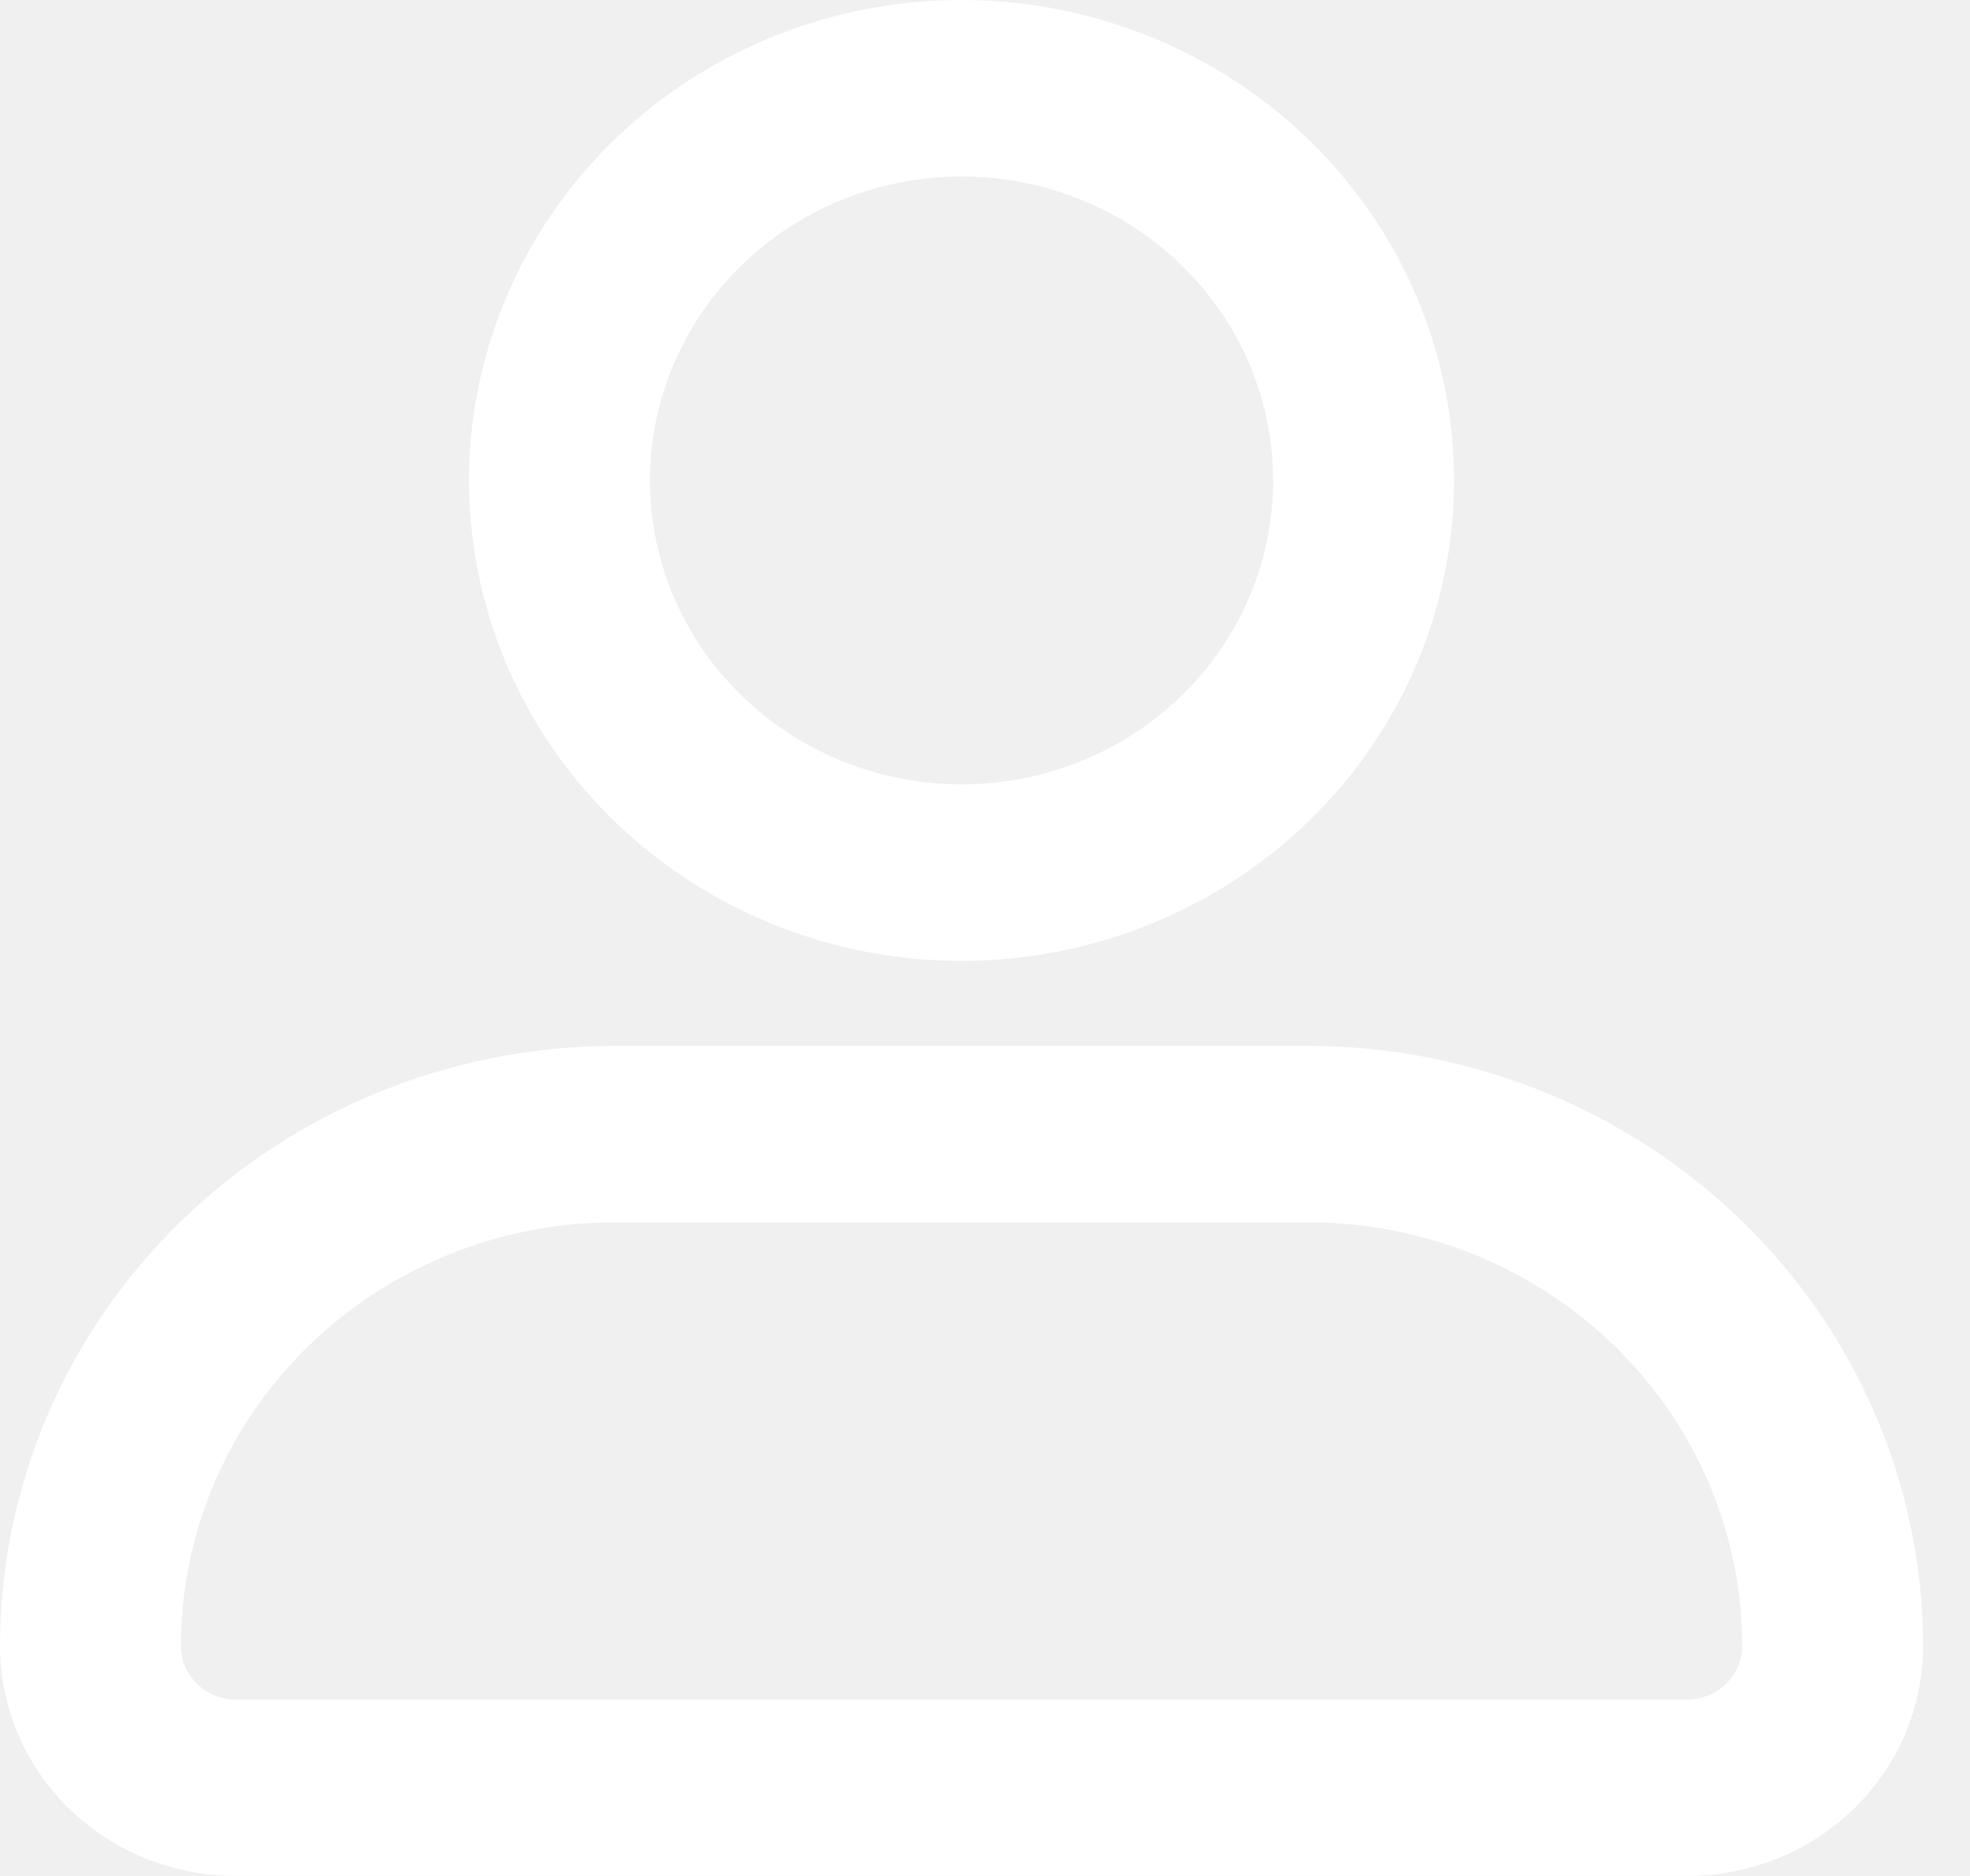
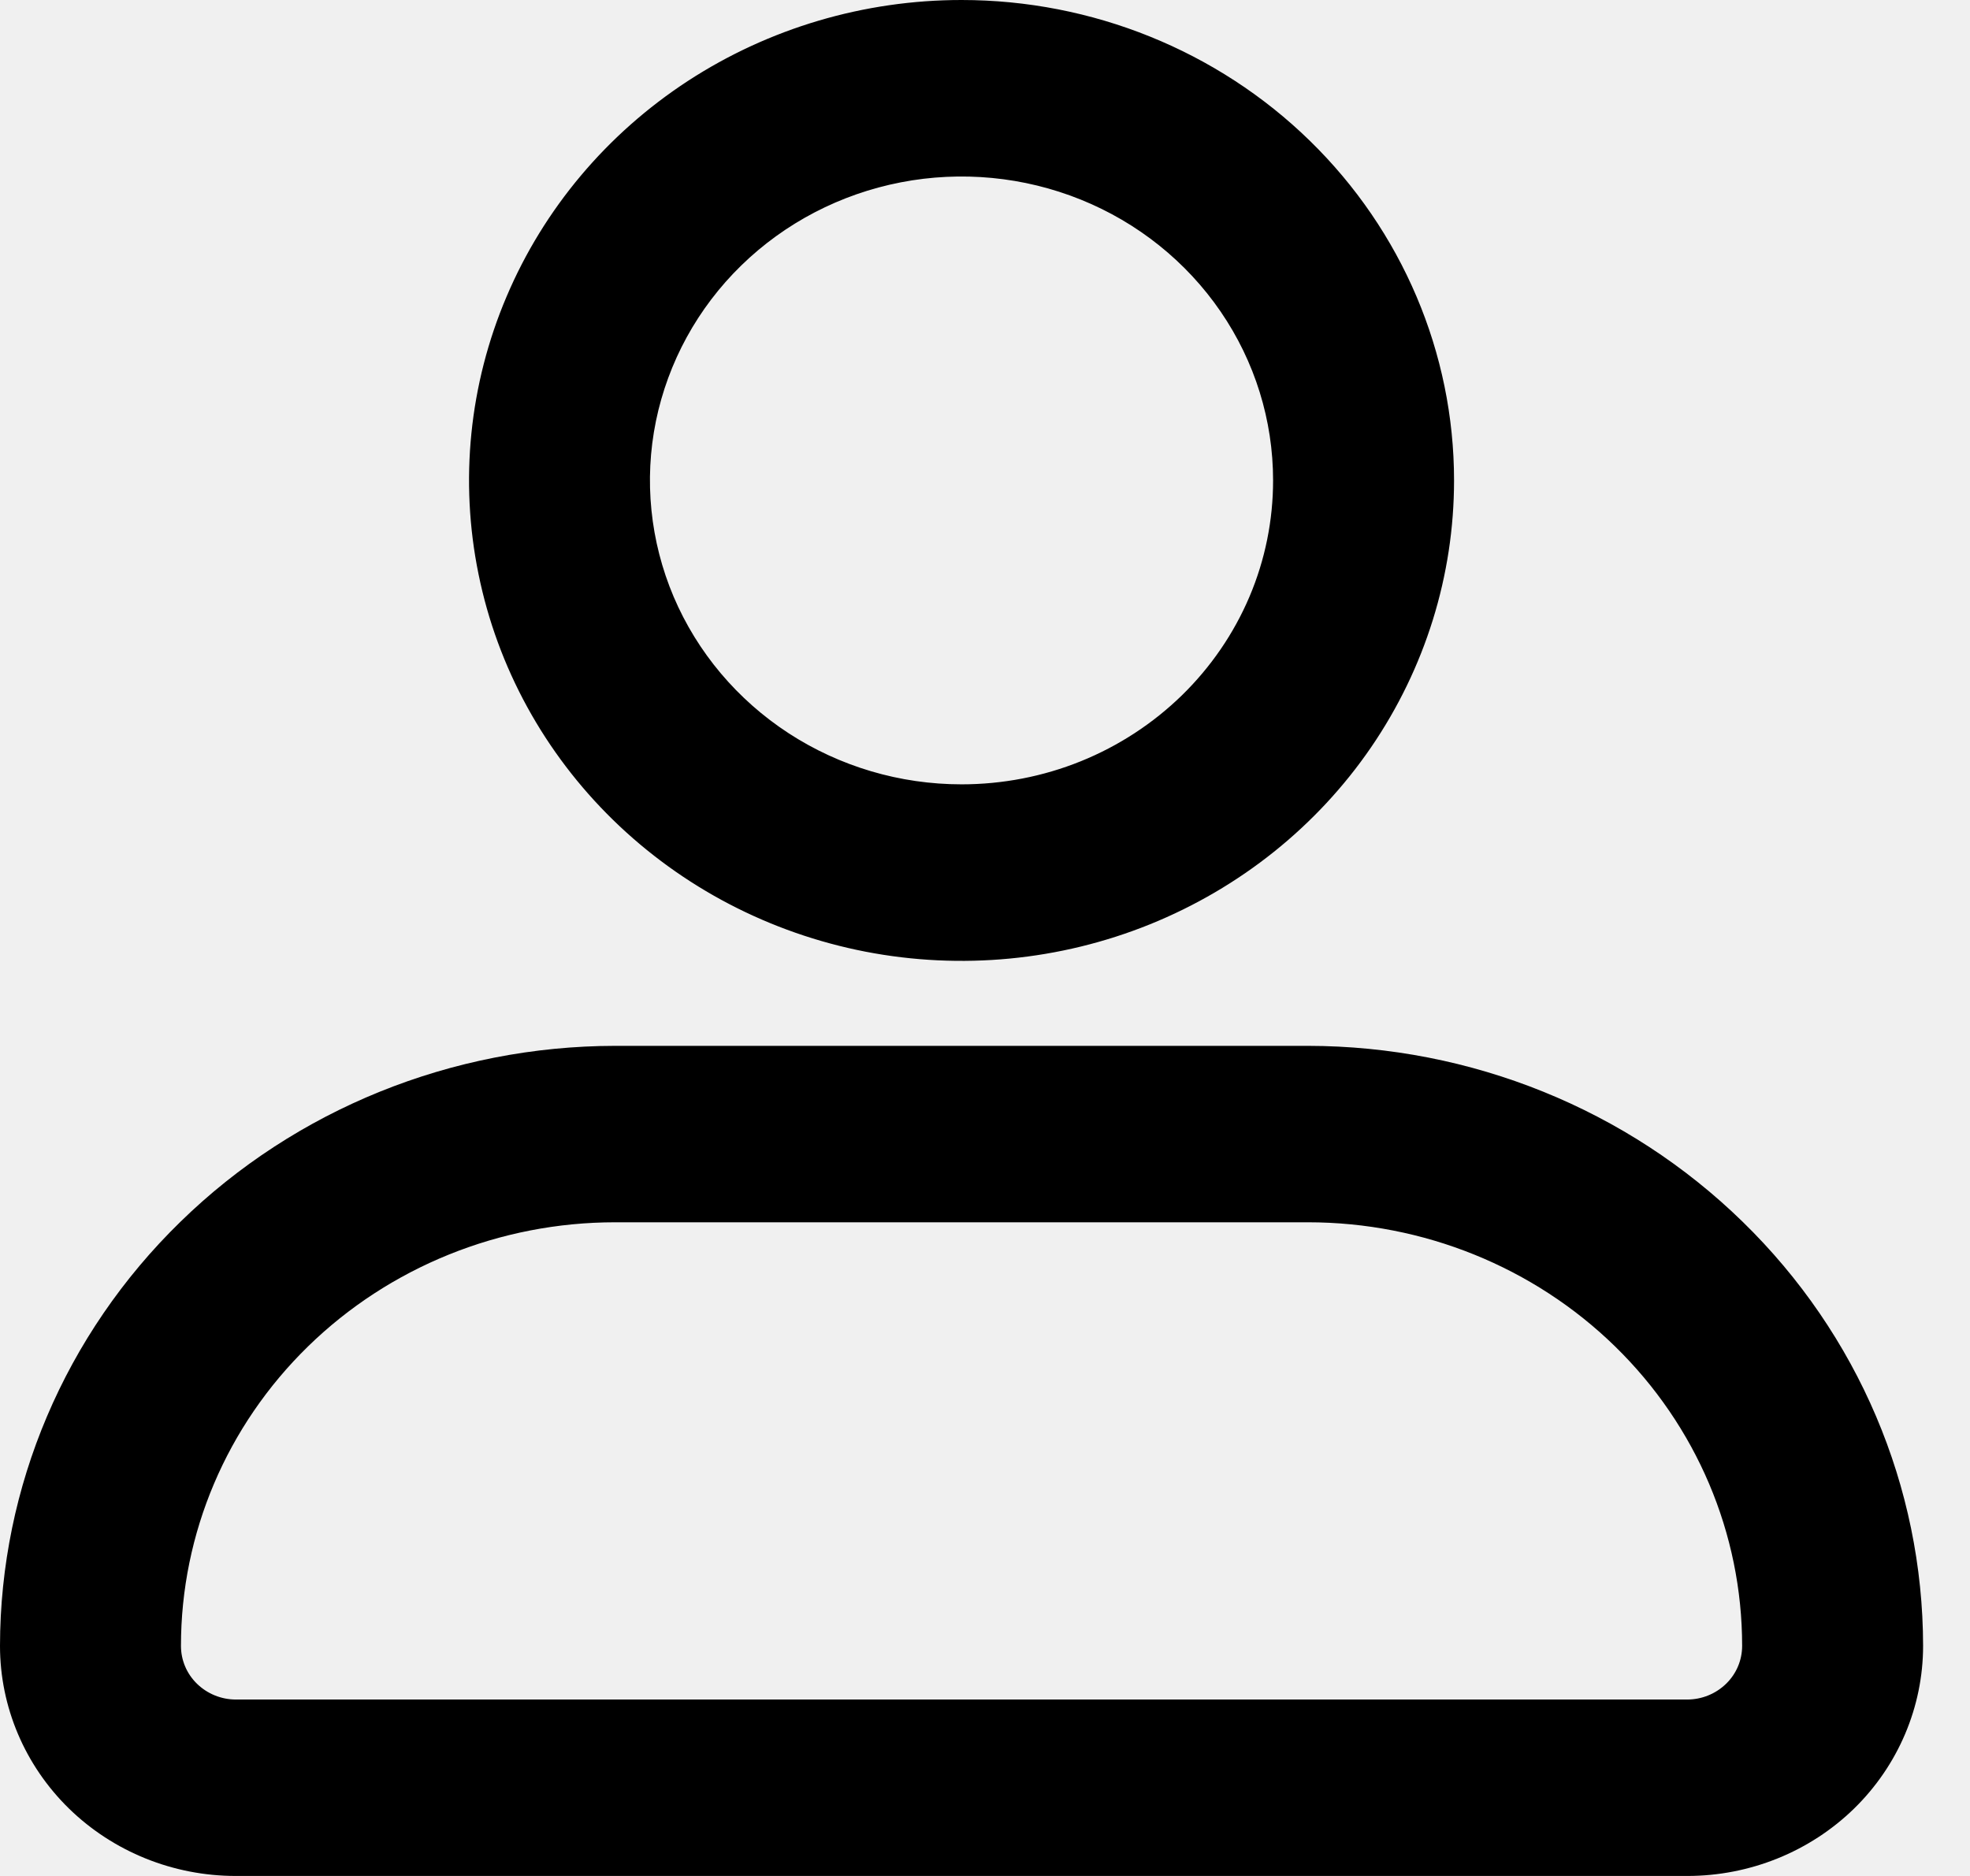
<svg xmlns="http://www.w3.org/2000/svg" width="21" height="20" viewBox="0 0 21 20" fill="none">
-   <path d="M10.25 0.244C9.261 0.244 8.294 0.53 7.472 1.066C6.65 1.602 6.009 2.364 5.631 3.255C5.252 4.147 5.153 5.127 5.346 6.074C5.539 7.02 6.015 7.889 6.714 8.571C7.414 9.253 8.305 9.718 9.275 9.906C10.245 10.095 11.25 9.998 12.163 9.629C13.077 9.259 13.858 8.634 14.407 7.832C14.957 7.03 15.25 6.087 15.25 5.122C15.25 3.828 14.723 2.587 13.786 1.673C12.848 0.758 11.576 0.244 10.25 0.244ZM10.25 8.606C9.544 8.606 8.853 8.402 8.266 8.019C7.678 7.636 7.221 7.092 6.95 6.455C6.68 5.819 6.609 5.118 6.747 4.442C6.885 3.766 7.225 3.145 7.725 2.658C8.224 2.171 8.86 1.839 9.553 1.705C10.246 1.57 10.964 1.639 11.617 1.903C12.269 2.167 12.827 2.613 13.22 3.186C13.612 3.759 13.821 4.433 13.821 5.122C13.821 5.58 13.729 6.033 13.55 6.455C13.37 6.878 13.107 7.262 12.775 7.586C12.444 7.909 12.05 8.166 11.617 8.341C11.183 8.516 10.719 8.606 10.25 8.606Z" fill="white" />
-   <path fill-rule="evenodd" clip-rule="evenodd" d="M7.333 0.863C8.197 0.3 9.212 0 10.25 0C11.642 0 12.978 0.54 13.962 1.5C14.947 2.461 15.5 3.764 15.5 5.122C15.5 6.135 15.192 7.125 14.615 7.968C14.038 8.81 13.218 9.466 12.259 9.854C11.3 10.242 10.244 10.343 9.226 10.146C8.207 9.948 7.272 9.46 6.538 8.744C5.803 8.027 5.303 7.115 5.101 6.121C4.898 5.128 5.002 4.098 5.4 3.162C5.797 2.226 6.47 1.426 7.333 0.863ZM10.25 0.488C9.311 0.488 8.392 0.76 7.611 1.269C6.83 1.778 6.221 2.502 5.862 3.349C5.502 4.195 5.408 5.127 5.591 6.026C5.775 6.925 6.227 7.751 6.891 8.399C7.556 9.047 8.402 9.488 9.323 9.667C10.245 9.846 11.2 9.754 12.068 9.403C12.936 9.053 13.678 8.459 14.2 7.697C14.721 6.934 15 6.038 15 5.122C15 3.893 14.5 2.714 13.609 1.845C12.718 0.976 11.51 0.488 10.25 0.488ZM11.521 2.128C10.914 1.883 10.246 1.819 9.602 1.944C8.958 2.069 8.366 2.377 7.901 2.831C7.437 3.284 7.121 3.861 6.992 4.49C6.864 5.118 6.93 5.77 7.181 6.362C7.433 6.954 7.859 7.46 8.405 7.816C8.951 8.172 9.593 8.362 10.25 8.362C10.686 8.362 11.118 8.279 11.521 8.116C11.924 7.953 12.29 7.714 12.599 7.413C12.907 7.112 13.152 6.755 13.319 6.362C13.486 5.969 13.571 5.547 13.571 5.122C13.571 4.481 13.377 3.855 13.012 3.322C12.647 2.789 12.128 2.373 11.521 2.128ZM9.504 1.465C10.246 1.322 11.014 1.395 11.712 1.678C12.411 1.96 13.008 2.438 13.427 3.051C13.847 3.664 14.071 4.385 14.071 5.122C14.071 5.612 13.973 6.096 13.78 6.549C13.588 7.001 13.307 7.412 12.952 7.758C12.597 8.104 12.176 8.379 11.712 8.566C11.249 8.754 10.752 8.85 10.25 8.85C9.494 8.85 8.755 8.632 8.127 8.222C7.498 7.812 7.009 7.23 6.719 6.549C6.43 5.867 6.355 5.118 6.502 4.395C6.649 3.671 7.013 3.007 7.548 2.486C8.082 1.964 8.763 1.609 9.504 1.465Z" fill="white" />
-   <path d="M13.943 11.394H6.557C4.885 11.396 3.282 12.044 2.099 13.198C0.917 14.352 0.252 15.916 0.25 17.547C0.25 18.133 0.489 18.695 0.913 19.109C1.338 19.523 1.914 19.756 2.514 19.756H17.986C18.586 19.756 19.162 19.523 19.587 19.109C20.011 18.695 20.25 18.133 20.25 17.547C20.248 15.916 19.583 14.352 18.401 13.198C17.218 12.044 15.615 11.396 13.943 11.394ZM17.986 18.362H2.514C2.293 18.362 2.08 18.276 1.923 18.124C1.767 17.971 1.679 17.763 1.679 17.547C1.679 16.285 2.193 15.074 3.107 14.181C4.022 13.289 5.263 12.787 6.557 12.787H13.943C15.237 12.787 16.478 13.289 17.392 14.181C18.307 15.074 18.821 16.285 18.821 17.547C18.821 17.763 18.733 17.971 18.577 18.124C18.42 18.276 18.207 18.362 17.986 18.362Z" fill="white" />
-   <path fill-rule="evenodd" clip-rule="evenodd" d="M6.557 11.15H13.943C15.681 11.152 17.348 11.826 18.577 13.026C19.807 14.225 20.498 15.851 20.5 17.547C20.5 18.197 20.235 18.822 19.764 19.282C19.292 19.742 18.652 20 17.986 20H2.514C1.847 20 1.208 19.742 0.736 19.282C0.265 18.822 0 18.198 0 17.547C0.002 15.851 0.693 14.225 1.923 13.026C3.152 11.826 4.819 11.152 6.557 11.15ZM6.557 11.638C4.951 11.639 3.412 12.263 2.276 13.37C1.141 14.478 0.502 15.98 0.5 17.547C0.5 18.068 0.712 18.568 1.09 18.937C1.468 19.305 1.98 19.512 2.514 19.512H17.986C18.52 19.512 19.032 19.305 19.41 18.937C19.788 18.568 20 18.068 20 17.547C19.998 15.98 19.359 14.478 18.224 13.37C17.088 12.263 15.549 11.639 13.943 11.638H6.557ZM6.557 13.031C5.33 13.031 4.152 13.507 3.284 14.354C2.416 15.201 1.929 16.349 1.929 17.547C1.929 17.699 1.99 17.844 2.1 17.951C2.21 18.058 2.359 18.119 2.514 18.119H17.986C18.141 18.119 18.29 18.058 18.4 17.951C18.51 17.844 18.571 17.699 18.571 17.547C18.571 16.349 18.084 15.201 17.216 14.354C16.348 13.507 15.17 13.031 13.943 13.031H6.557ZM2.931 14.009C3.892 13.071 5.197 12.544 6.557 12.544H13.943C15.303 12.544 16.608 13.071 17.569 14.009C18.531 14.947 19.071 16.22 19.071 17.547C19.071 17.828 18.957 18.097 18.753 18.296C18.55 18.495 18.274 18.606 17.986 18.606H2.514C2.226 18.606 1.95 18.495 1.747 18.296C1.543 18.097 1.429 17.828 1.429 17.547C1.429 16.22 1.969 14.947 2.931 14.009Z" fill="white" />
+   <path d="M10.25 0.244C9.261 0.244 8.294 0.53 7.472 1.066C6.65 1.602 6.009 2.364 5.631 3.255C5.252 4.147 5.153 5.127 5.346 6.074C5.539 7.02 6.015 7.889 6.714 8.571C7.414 9.253 8.305 9.718 9.275 9.906C10.245 10.095 11.25 9.998 12.163 9.629C13.077 9.259 13.858 8.634 14.407 7.832C14.957 7.03 15.25 6.087 15.25 5.122C15.25 3.828 14.723 2.587 13.786 1.673C12.848 0.758 11.576 0.244 10.25 0.244ZM10.25 8.606C9.544 8.606 8.853 8.402 8.266 8.019C7.678 7.636 7.221 7.092 6.95 6.455C6.68 5.819 6.609 5.118 6.747 4.442C6.885 3.766 7.225 3.145 7.725 2.658C8.224 2.171 8.86 1.839 9.553 1.705C10.246 1.57 10.964 1.639 11.617 1.903C12.269 2.167 12.827 2.613 13.22 3.186C13.612 3.759 13.821 4.433 13.821 5.122C13.821 5.58 13.729 6.033 13.55 6.455C13.37 6.878 13.107 7.262 12.775 7.586C12.444 7.909 12.05 8.166 11.617 8.341C11.183 8.516 10.719 8.606 10.25 8.606Z" fill="currentColor" />
+   <path fill-rule="evenodd" clip-rule="evenodd" d="M7.333 0.863C8.197 0.3 9.212 0 10.25 0C11.642 0 12.978 0.54 13.962 1.5C14.947 2.461 15.5 3.764 15.5 5.122C15.5 6.135 15.192 7.125 14.615 7.968C14.038 8.81 13.218 9.466 12.259 9.854C11.3 10.242 10.244 10.343 9.226 10.146C8.207 9.948 7.272 9.46 6.538 8.744C5.803 8.027 5.303 7.115 5.101 6.121C4.898 5.128 5.002 4.098 5.4 3.162C5.797 2.226 6.47 1.426 7.333 0.863ZM10.25 0.488C9.311 0.488 8.392 0.76 7.611 1.269C6.83 1.778 6.221 2.502 5.862 3.349C5.502 4.195 5.408 5.127 5.591 6.026C5.775 6.925 6.227 7.751 6.891 8.399C7.556 9.047 8.402 9.488 9.323 9.667C10.245 9.846 11.2 9.754 12.068 9.403C12.936 9.053 13.678 8.459 14.2 7.697C14.721 6.934 15 6.038 15 5.122C15 3.893 14.5 2.714 13.609 1.845C12.718 0.976 11.51 0.488 10.25 0.488ZM11.521 2.128C10.914 1.883 10.246 1.819 9.602 1.944C8.958 2.069 8.366 2.377 7.901 2.831C7.437 3.284 7.121 3.861 6.992 4.49C6.864 5.118 6.93 5.77 7.181 6.362C7.433 6.954 7.859 7.46 8.405 7.816C8.951 8.172 9.593 8.362 10.25 8.362C10.686 8.362 11.118 8.279 11.521 8.116C11.924 7.953 12.29 7.714 12.599 7.413C12.907 7.112 13.152 6.755 13.319 6.362C13.486 5.969 13.571 5.547 13.571 5.122C13.571 4.481 13.377 3.855 13.012 3.322C12.647 2.789 12.128 2.373 11.521 2.128ZM9.504 1.465C10.246 1.322 11.014 1.395 11.712 1.678C12.411 1.96 13.008 2.438 13.427 3.051C13.847 3.664 14.071 4.385 14.071 5.122C14.071 5.612 13.973 6.096 13.78 6.549C13.588 7.001 13.307 7.412 12.952 7.758C12.597 8.104 12.176 8.379 11.712 8.566C11.249 8.754 10.752 8.85 10.25 8.85C9.494 8.85 8.755 8.632 8.127 8.222C7.498 7.812 7.009 7.23 6.719 6.549C6.43 5.867 6.355 5.118 6.502 4.395C6.649 3.671 7.013 3.007 7.548 2.486C8.082 1.964 8.763 1.609 9.504 1.465Z" fill="currentColor" />
+   <path d="M13.943 11.394H6.557C4.885 11.396 3.282 12.044 2.099 13.198C0.917 14.352 0.252 15.916 0.25 17.547C0.25 18.133 0.489 18.695 0.913 19.109C1.338 19.523 1.914 19.756 2.514 19.756H17.986C18.586 19.756 19.162 19.523 19.587 19.109C20.011 18.695 20.25 18.133 20.25 17.547C20.248 15.916 19.583 14.352 18.401 13.198C17.218 12.044 15.615 11.396 13.943 11.394ZM17.986 18.362H2.514C2.293 18.362 2.08 18.276 1.923 18.124C1.767 17.971 1.679 17.763 1.679 17.547C1.679 16.285 2.193 15.074 3.107 14.181C4.022 13.289 5.263 12.787 6.557 12.787H13.943C15.237 12.787 16.478 13.289 17.392 14.181C18.307 15.074 18.821 16.285 18.821 17.547C18.821 17.763 18.733 17.971 18.577 18.124C18.42 18.276 18.207 18.362 17.986 18.362Z" fill="currentColor" />
+   <path fill-rule="evenodd" clip-rule="evenodd" d="M6.557 11.15H13.943C15.681 11.152 17.348 11.826 18.577 13.026C19.807 14.225 20.498 15.851 20.5 17.547C20.5 18.197 20.235 18.822 19.764 19.282C19.292 19.742 18.652 20 17.986 20H2.514C1.847 20 1.208 19.742 0.736 19.282C0.265 18.822 0 18.198 0 17.547C0.002 15.851 0.693 14.225 1.923 13.026C3.152 11.826 4.819 11.152 6.557 11.15ZM6.557 11.638C4.951 11.639 3.412 12.263 2.276 13.37C1.141 14.478 0.502 15.98 0.5 17.547C0.5 18.068 0.712 18.568 1.09 18.937C1.468 19.305 1.98 19.512 2.514 19.512H17.986C18.52 19.512 19.032 19.305 19.41 18.937C19.788 18.568 20 18.068 20 17.547C19.998 15.98 19.359 14.478 18.224 13.37C17.088 12.263 15.549 11.639 13.943 11.638H6.557ZM6.557 13.031C5.33 13.031 4.152 13.507 3.284 14.354C2.416 15.201 1.929 16.349 1.929 17.547C1.929 17.699 1.99 17.844 2.1 17.951C2.21 18.058 2.359 18.119 2.514 18.119H17.986C18.141 18.119 18.29 18.058 18.4 17.951C18.51 17.844 18.571 17.699 18.571 17.547C18.571 16.349 18.084 15.201 17.216 14.354C16.348 13.507 15.17 13.031 13.943 13.031H6.557ZM2.931 14.009C3.892 13.071 5.197 12.544 6.557 12.544H13.943C15.303 12.544 16.608 13.071 17.569 14.009C18.531 14.947 19.071 16.22 19.071 17.547C19.071 17.828 18.957 18.097 18.753 18.296C18.55 18.495 18.274 18.606 17.986 18.606H2.514C2.226 18.606 1.95 18.495 1.747 18.296C1.543 18.097 1.429 17.828 1.429 17.547C1.429 16.22 1.969 14.947 2.931 14.009Z" fill="currentColor" />
</svg>
